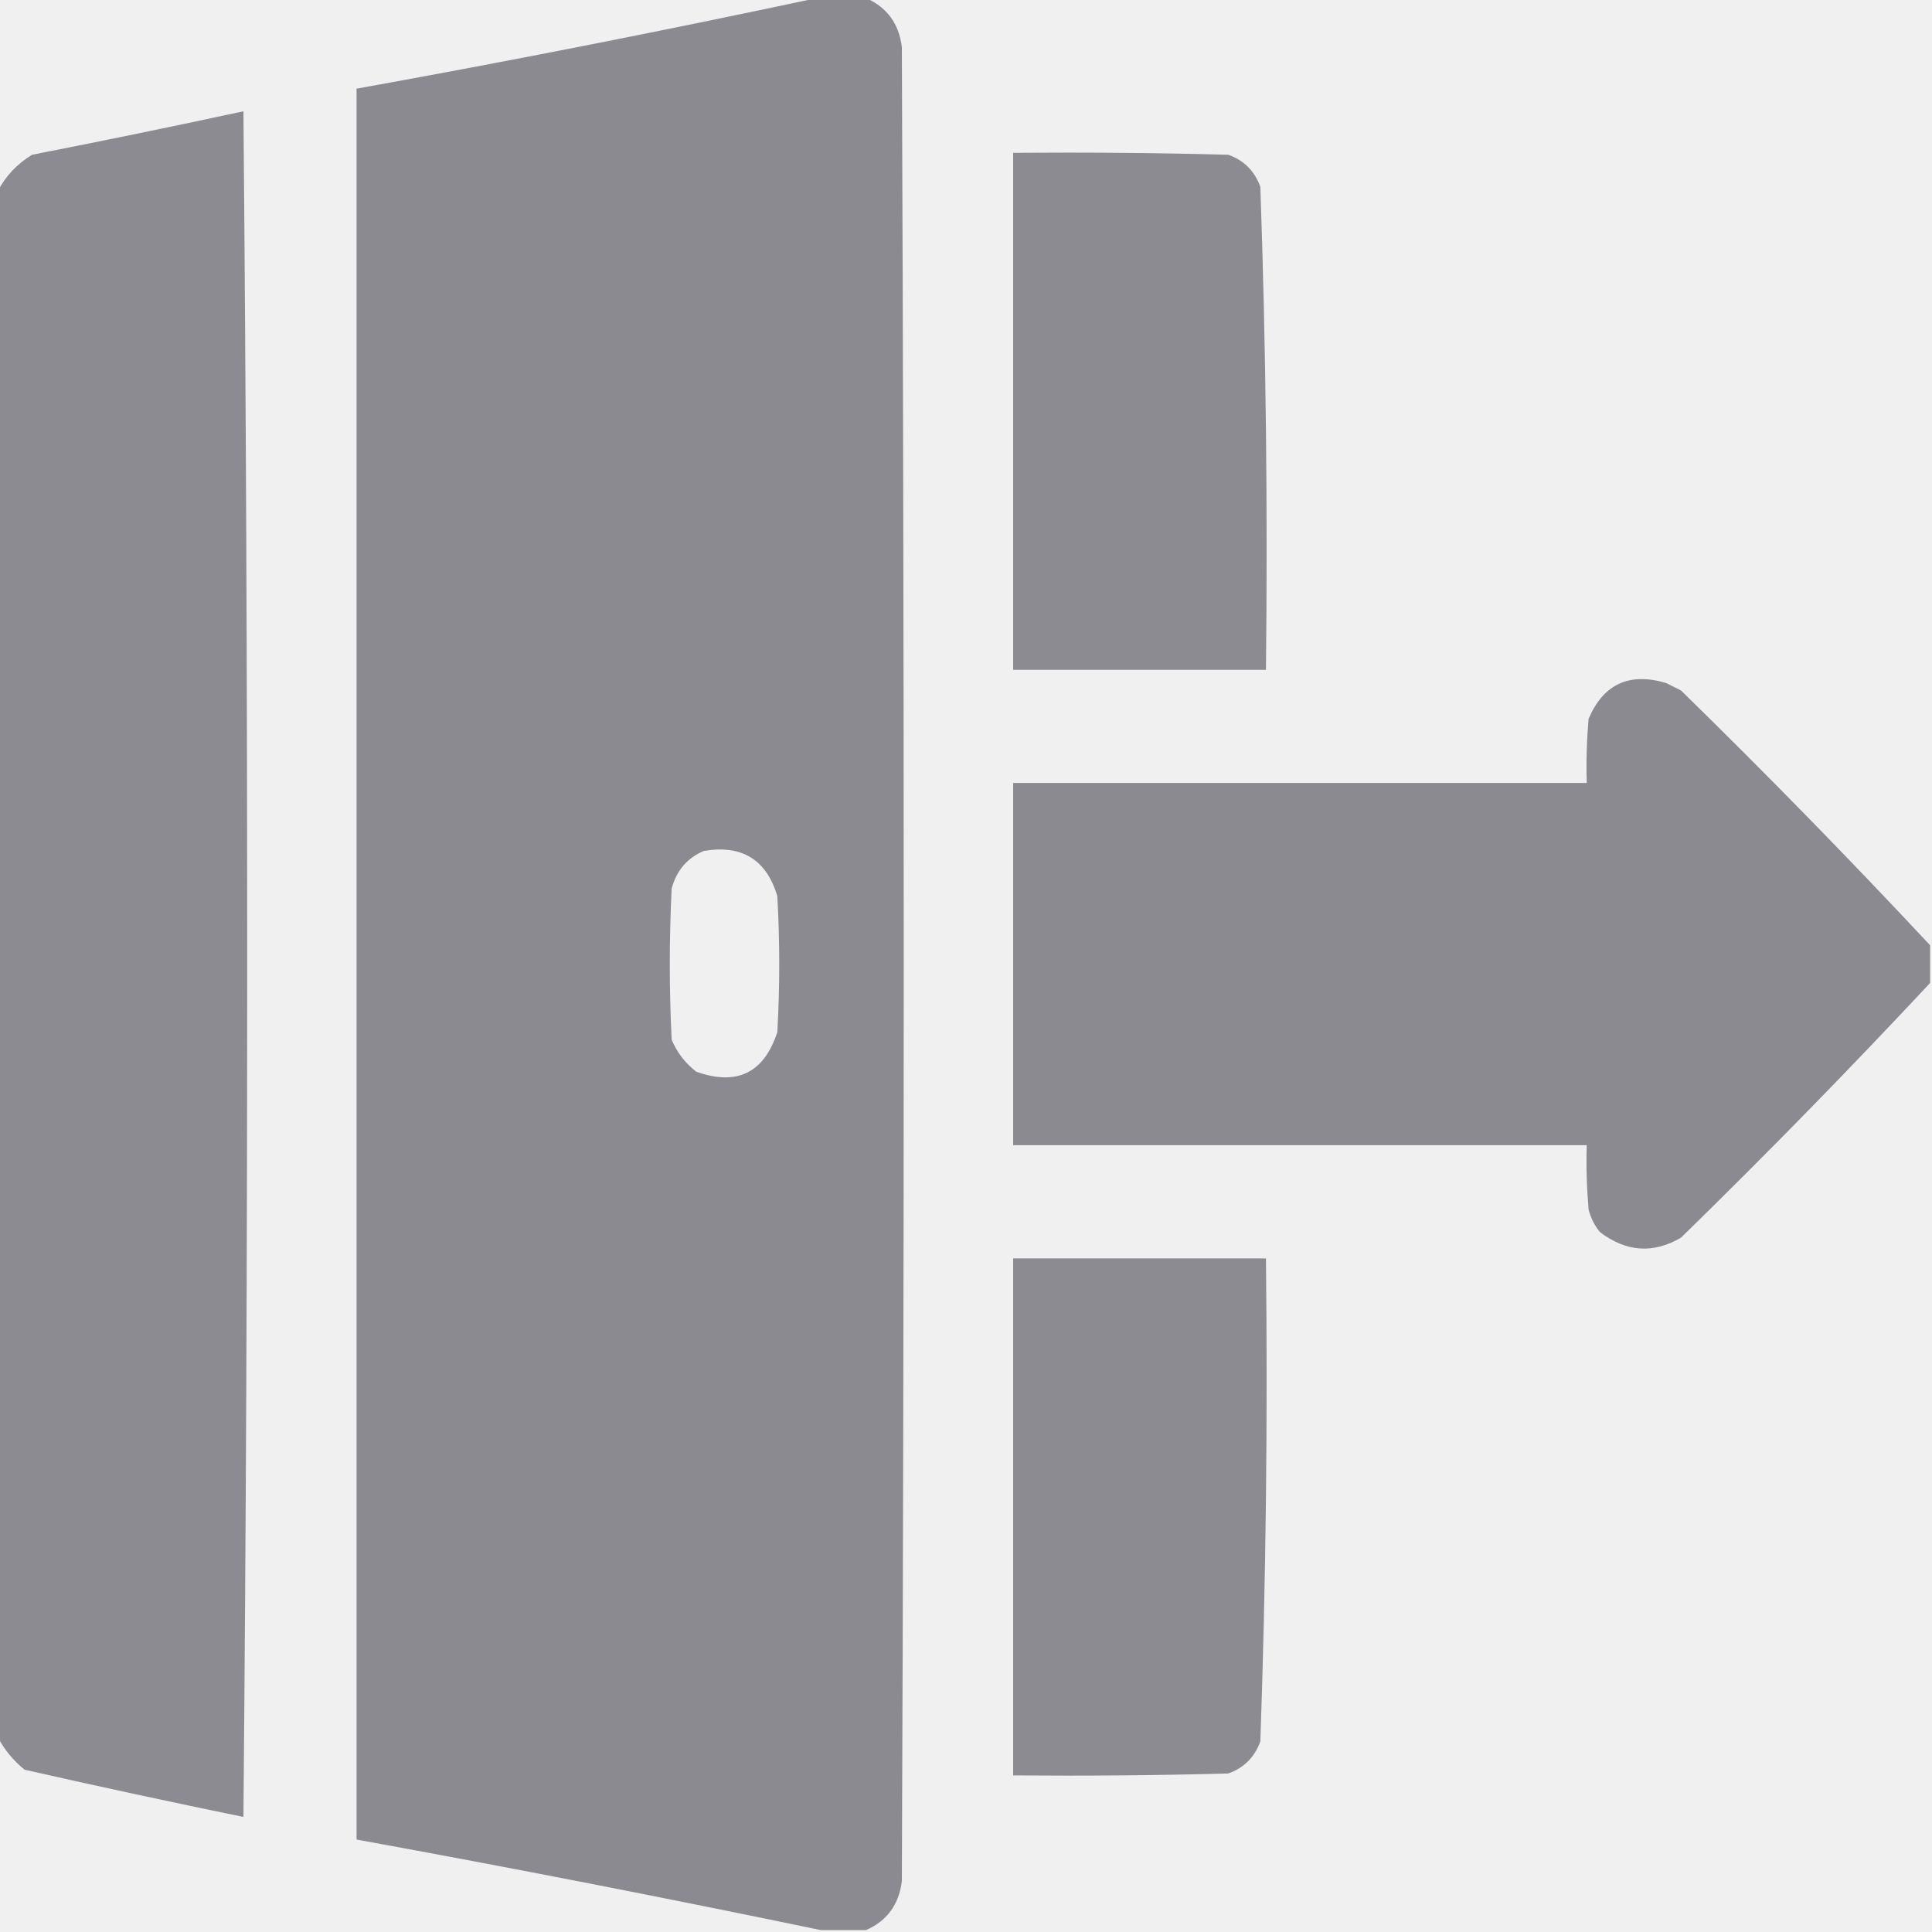
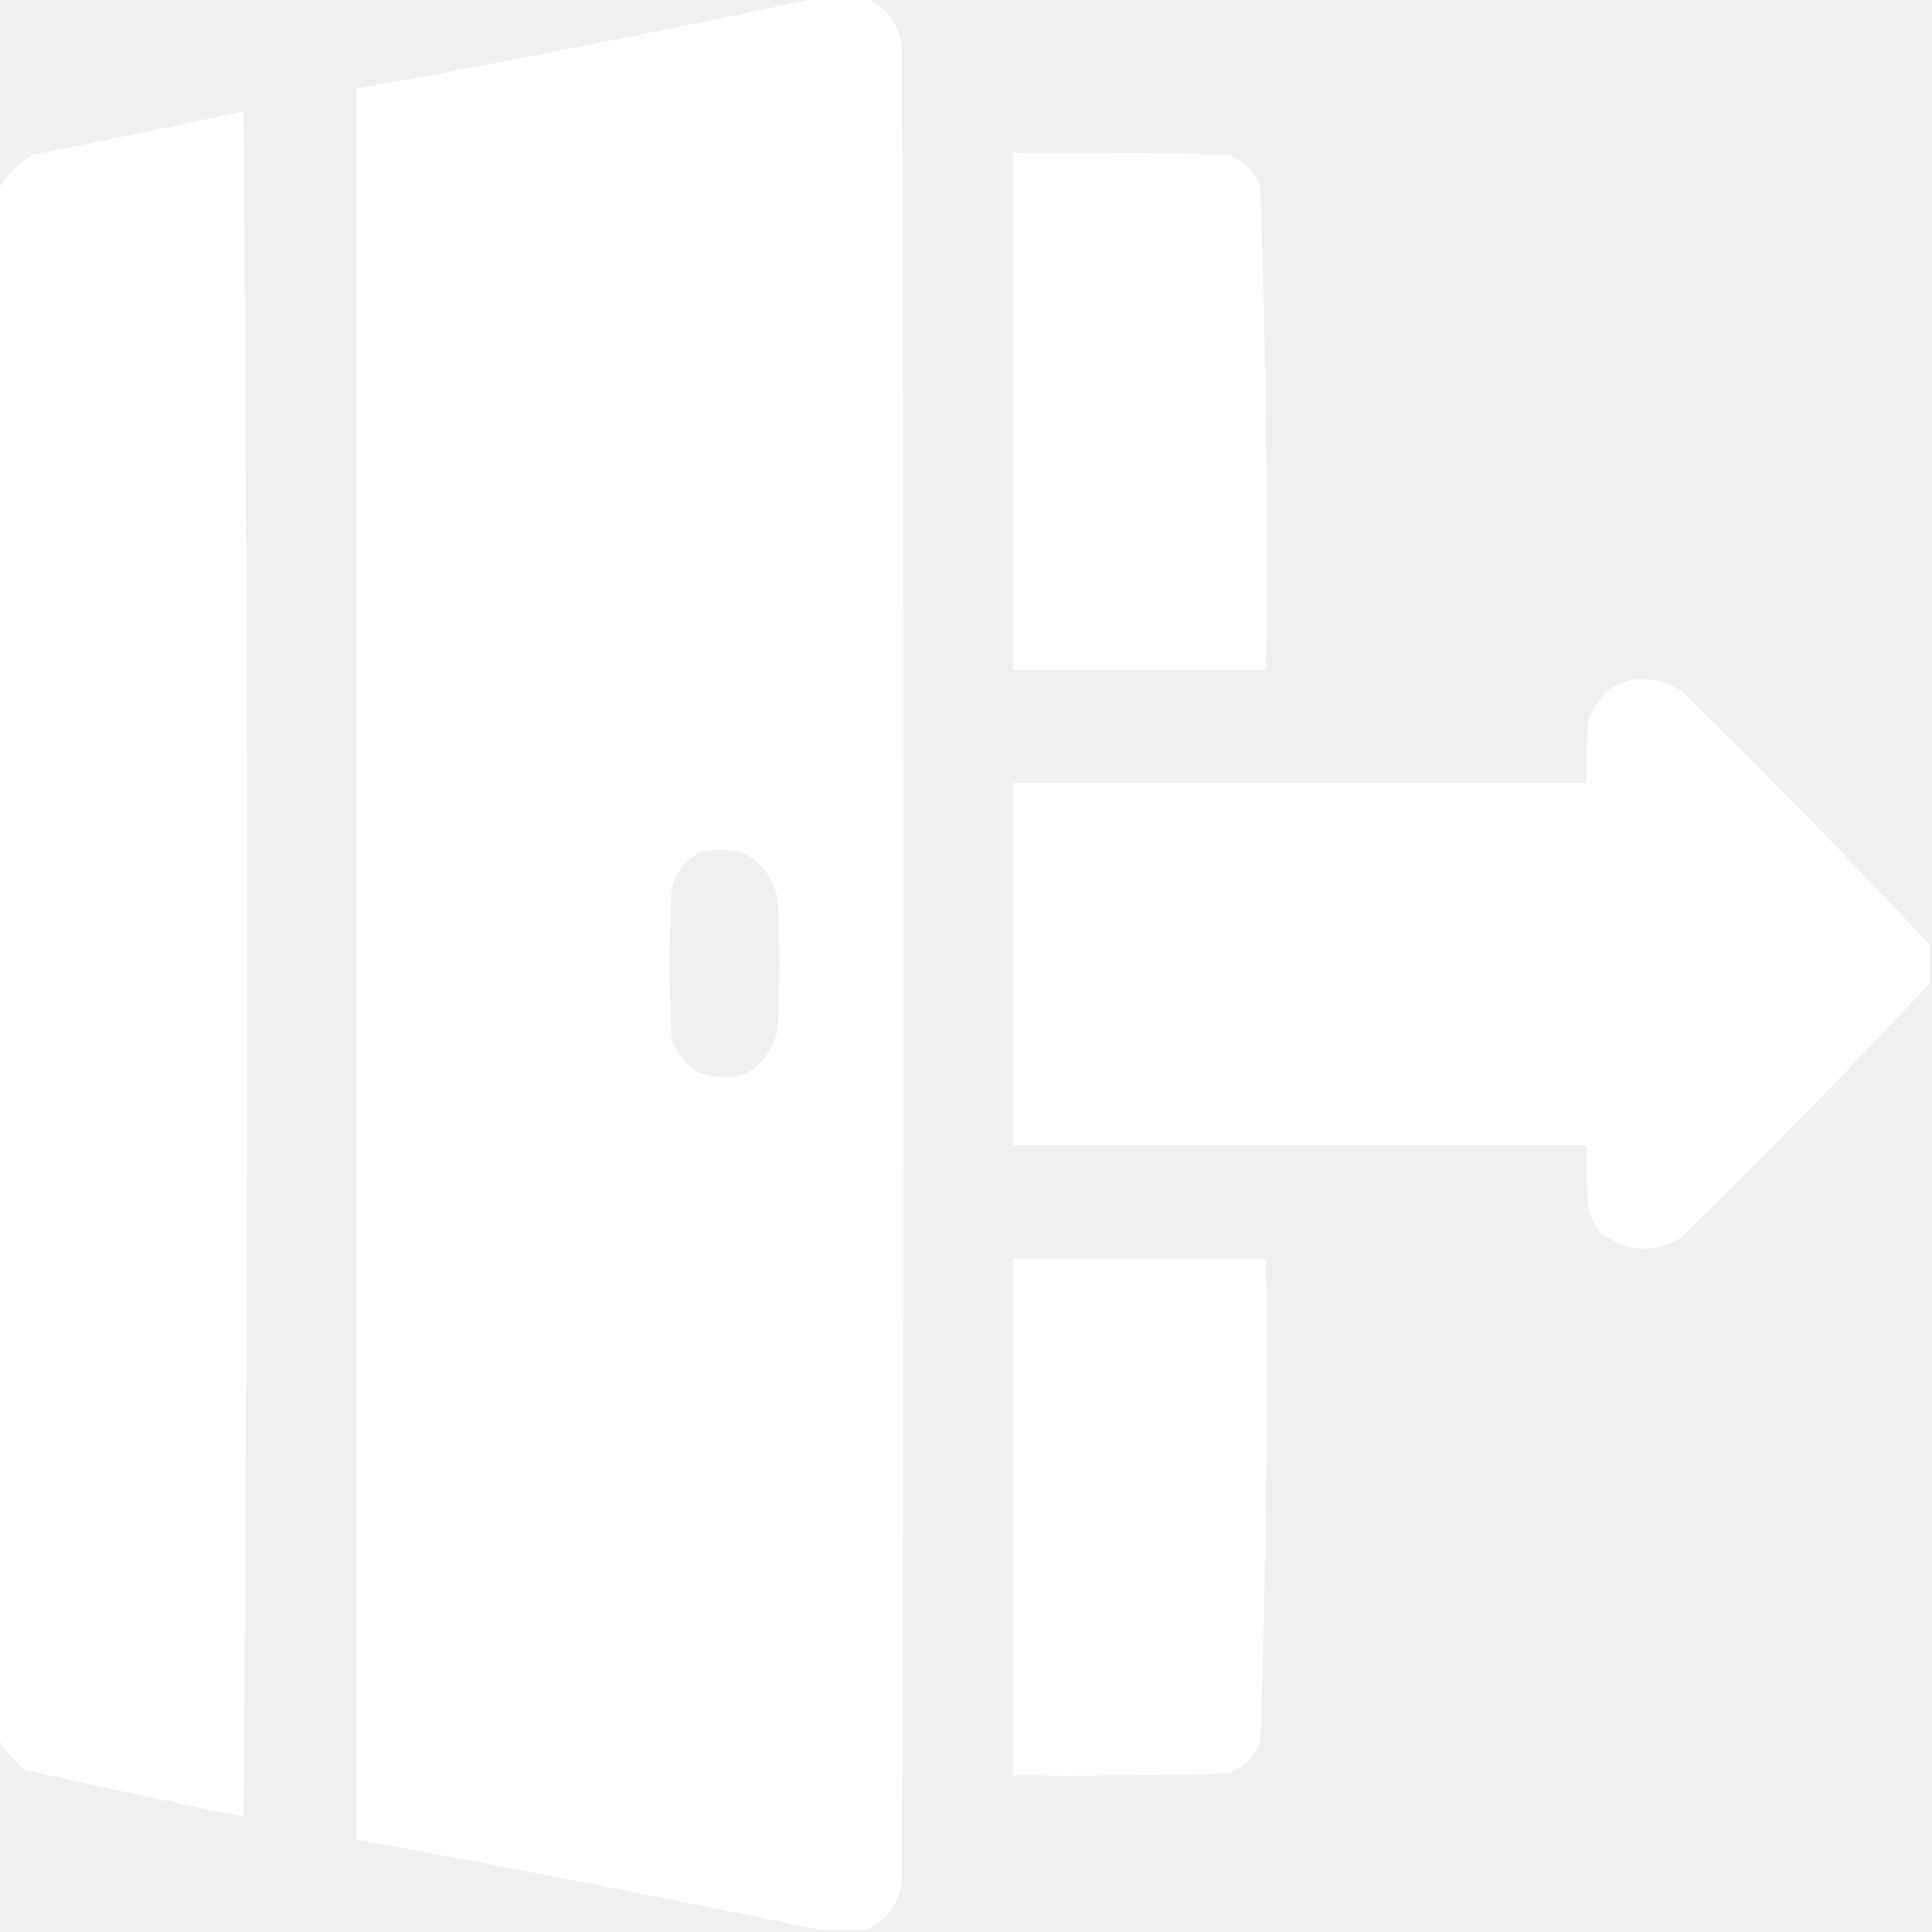
<svg xmlns="http://www.w3.org/2000/svg" width="20" height="20" viewBox="0 0 20 20" fill="none">
-   <g clip-path="url(#clip0_14_3024)">
-     <path opacity="0.989" fill-rule="evenodd" clip-rule="evenodd" d="M8.457 -0.02C8.626 -0.02 8.796 -0.02 8.965 -0.02C9.183 0.076 9.306 0.246 9.336 0.488C9.362 6.816 9.362 13.145 9.336 19.473C9.306 19.715 9.183 19.885 8.965 19.98C8.809 19.98 8.652 19.98 8.496 19.98C6.903 19.649 5.302 19.336 3.691 19.043C3.691 13.001 3.691 6.96 3.691 0.918C5.289 0.63 6.878 0.317 8.457 -0.02ZM7.285 8.809C7.681 8.742 7.934 8.899 8.047 9.277C8.073 9.746 8.073 10.215 8.047 10.684C7.909 11.107 7.629 11.244 7.207 11.094C7.093 11.005 7.008 10.895 6.953 10.762C6.927 10.241 6.927 9.72 6.953 9.199C7.002 9.013 7.113 8.883 7.285 8.809Z" fill="#242430" fill-opacity="0.502" />
-     <path opacity="0.982" fill-rule="evenodd" clip-rule="evenodd" d="M-0.02 17.988C-0.02 12.65 -0.02 7.311 -0.02 1.973C0.061 1.82 0.178 1.696 0.332 1.602C1.063 1.459 1.792 1.309 2.52 1.152C2.572 7.038 2.572 12.923 2.52 18.809C1.763 18.653 1.008 18.491 0.254 18.32C0.137 18.224 0.046 18.113 -0.02 17.988Z" fill="#242430" fill-opacity="0.502" />
-     <path opacity="0.985" fill-rule="evenodd" clip-rule="evenodd" d="M10.488 1.582C11.231 1.576 11.973 1.582 12.715 1.602C12.878 1.66 12.988 1.771 13.047 1.934C13.105 3.598 13.124 5.265 13.105 6.934C12.233 6.934 11.361 6.934 10.488 6.934C10.488 5.15 10.488 3.366 10.488 1.582Z" fill="#242430" fill-opacity="0.502" />
-     <path opacity="0.993" fill-rule="evenodd" clip-rule="evenodd" d="M19.98 9.785C19.98 9.915 19.98 10.046 19.98 10.176C19.145 11.07 18.286 11.949 17.402 12.812C17.114 12.981 16.834 12.961 16.562 12.754C16.506 12.685 16.467 12.607 16.445 12.52C16.426 12.299 16.419 12.077 16.426 11.855C14.447 11.855 12.467 11.855 10.488 11.855C10.488 10.605 10.488 9.355 10.488 8.105C12.467 8.105 14.447 8.105 16.426 8.105C16.419 7.884 16.426 7.662 16.445 7.441C16.599 7.081 16.866 6.958 17.246 7.07C17.298 7.096 17.35 7.122 17.402 7.148C18.286 8.012 19.145 8.891 19.98 9.785Z" fill="#242430" fill-opacity="0.502" />
-     <path opacity="0.985" fill-rule="evenodd" clip-rule="evenodd" d="M10.488 13.027C11.361 13.027 12.233 13.027 13.105 13.027C13.124 14.696 13.105 16.363 13.047 18.027C12.988 18.19 12.878 18.301 12.715 18.359C11.973 18.379 11.231 18.385 10.488 18.379C10.488 16.595 10.488 14.811 10.488 13.027Z" fill="#242430" fill-opacity="0.502" />
+   <g clip-path="url(#clip0_3_2493)">
+     <path opacity="0.989" fill-rule="evenodd" clip-rule="evenodd" d="M8.457 -0.02C8.626 -0.02 8.796 -0.02 8.965 -0.02C9.183 0.076 9.306 0.246 9.336 0.488C9.362 6.816 9.362 13.145 9.336 19.473C9.306 19.715 9.183 19.885 8.965 19.98C8.809 19.98 8.652 19.98 8.496 19.98C6.903 19.649 5.302 19.336 3.691 19.043C3.691 13.001 3.691 6.96 3.691 0.918C5.289 0.63 6.878 0.317 8.457 -0.02ZM7.285 8.809C7.681 8.742 7.934 8.899 8.047 9.277C8.073 9.746 8.073 10.215 8.047 10.684C7.909 11.107 7.629 11.244 7.207 11.094C7.093 11.005 7.008 10.895 6.953 10.762C6.927 10.241 6.927 9.72 6.953 9.199C7.002 9.013 7.113 8.883 7.285 8.809Z" fill="white" />
+     <path opacity="0.982" fill-rule="evenodd" clip-rule="evenodd" d="M-0.02 17.988C-0.02 12.65 -0.02 7.311 -0.02 1.973C0.061 1.82 0.178 1.696 0.332 1.602C1.063 1.459 1.792 1.309 2.52 1.152C2.572 7.038 2.572 12.923 2.52 18.809C1.763 18.653 1.008 18.491 0.254 18.32C0.137 18.224 0.046 18.113 -0.02 17.988Z" fill="white" />
+     <path opacity="0.985" fill-rule="evenodd" clip-rule="evenodd" d="M10.488 1.582C11.231 1.576 11.973 1.582 12.715 1.602C12.878 1.66 12.988 1.771 13.047 1.934C13.105 3.598 13.124 5.265 13.105 6.934C12.233 6.934 11.361 6.934 10.488 6.934C10.488 5.15 10.488 3.366 10.488 1.582Z" fill="white" />
+     <path opacity="0.993" fill-rule="evenodd" clip-rule="evenodd" d="M19.98 9.785C19.98 9.915 19.98 10.046 19.98 10.176C19.145 11.07 18.286 11.949 17.402 12.812C17.114 12.981 16.834 12.961 16.562 12.754C16.506 12.685 16.467 12.607 16.445 12.52C16.426 12.299 16.419 12.077 16.426 11.855C14.447 11.855 12.467 11.855 10.488 11.855C10.488 10.605 10.488 9.355 10.488 8.105C12.467 8.105 14.447 8.105 16.426 8.105C16.419 7.884 16.426 7.662 16.445 7.441C16.599 7.081 16.866 6.958 17.246 7.07C17.298 7.096 17.35 7.122 17.402 7.148C18.286 8.012 19.145 8.891 19.98 9.785Z" fill="white" />
+     <path opacity="0.985" fill-rule="evenodd" clip-rule="evenodd" d="M10.488 13.027C11.361 13.027 12.233 13.027 13.105 13.027C13.124 14.696 13.105 16.363 13.047 18.027C12.988 18.19 12.878 18.301 12.715 18.359C11.973 18.379 11.231 18.385 10.488 18.379C10.488 16.595 10.488 14.811 10.488 13.027Z" fill="white" />
  </g>
  <defs>
-     <clipPath id="clip0_14_3024">
+     <clipPath id="clip0_3_2493">
      <rect width="20" height="20" fill="white" />
    </clipPath>
  </defs>
</svg>
